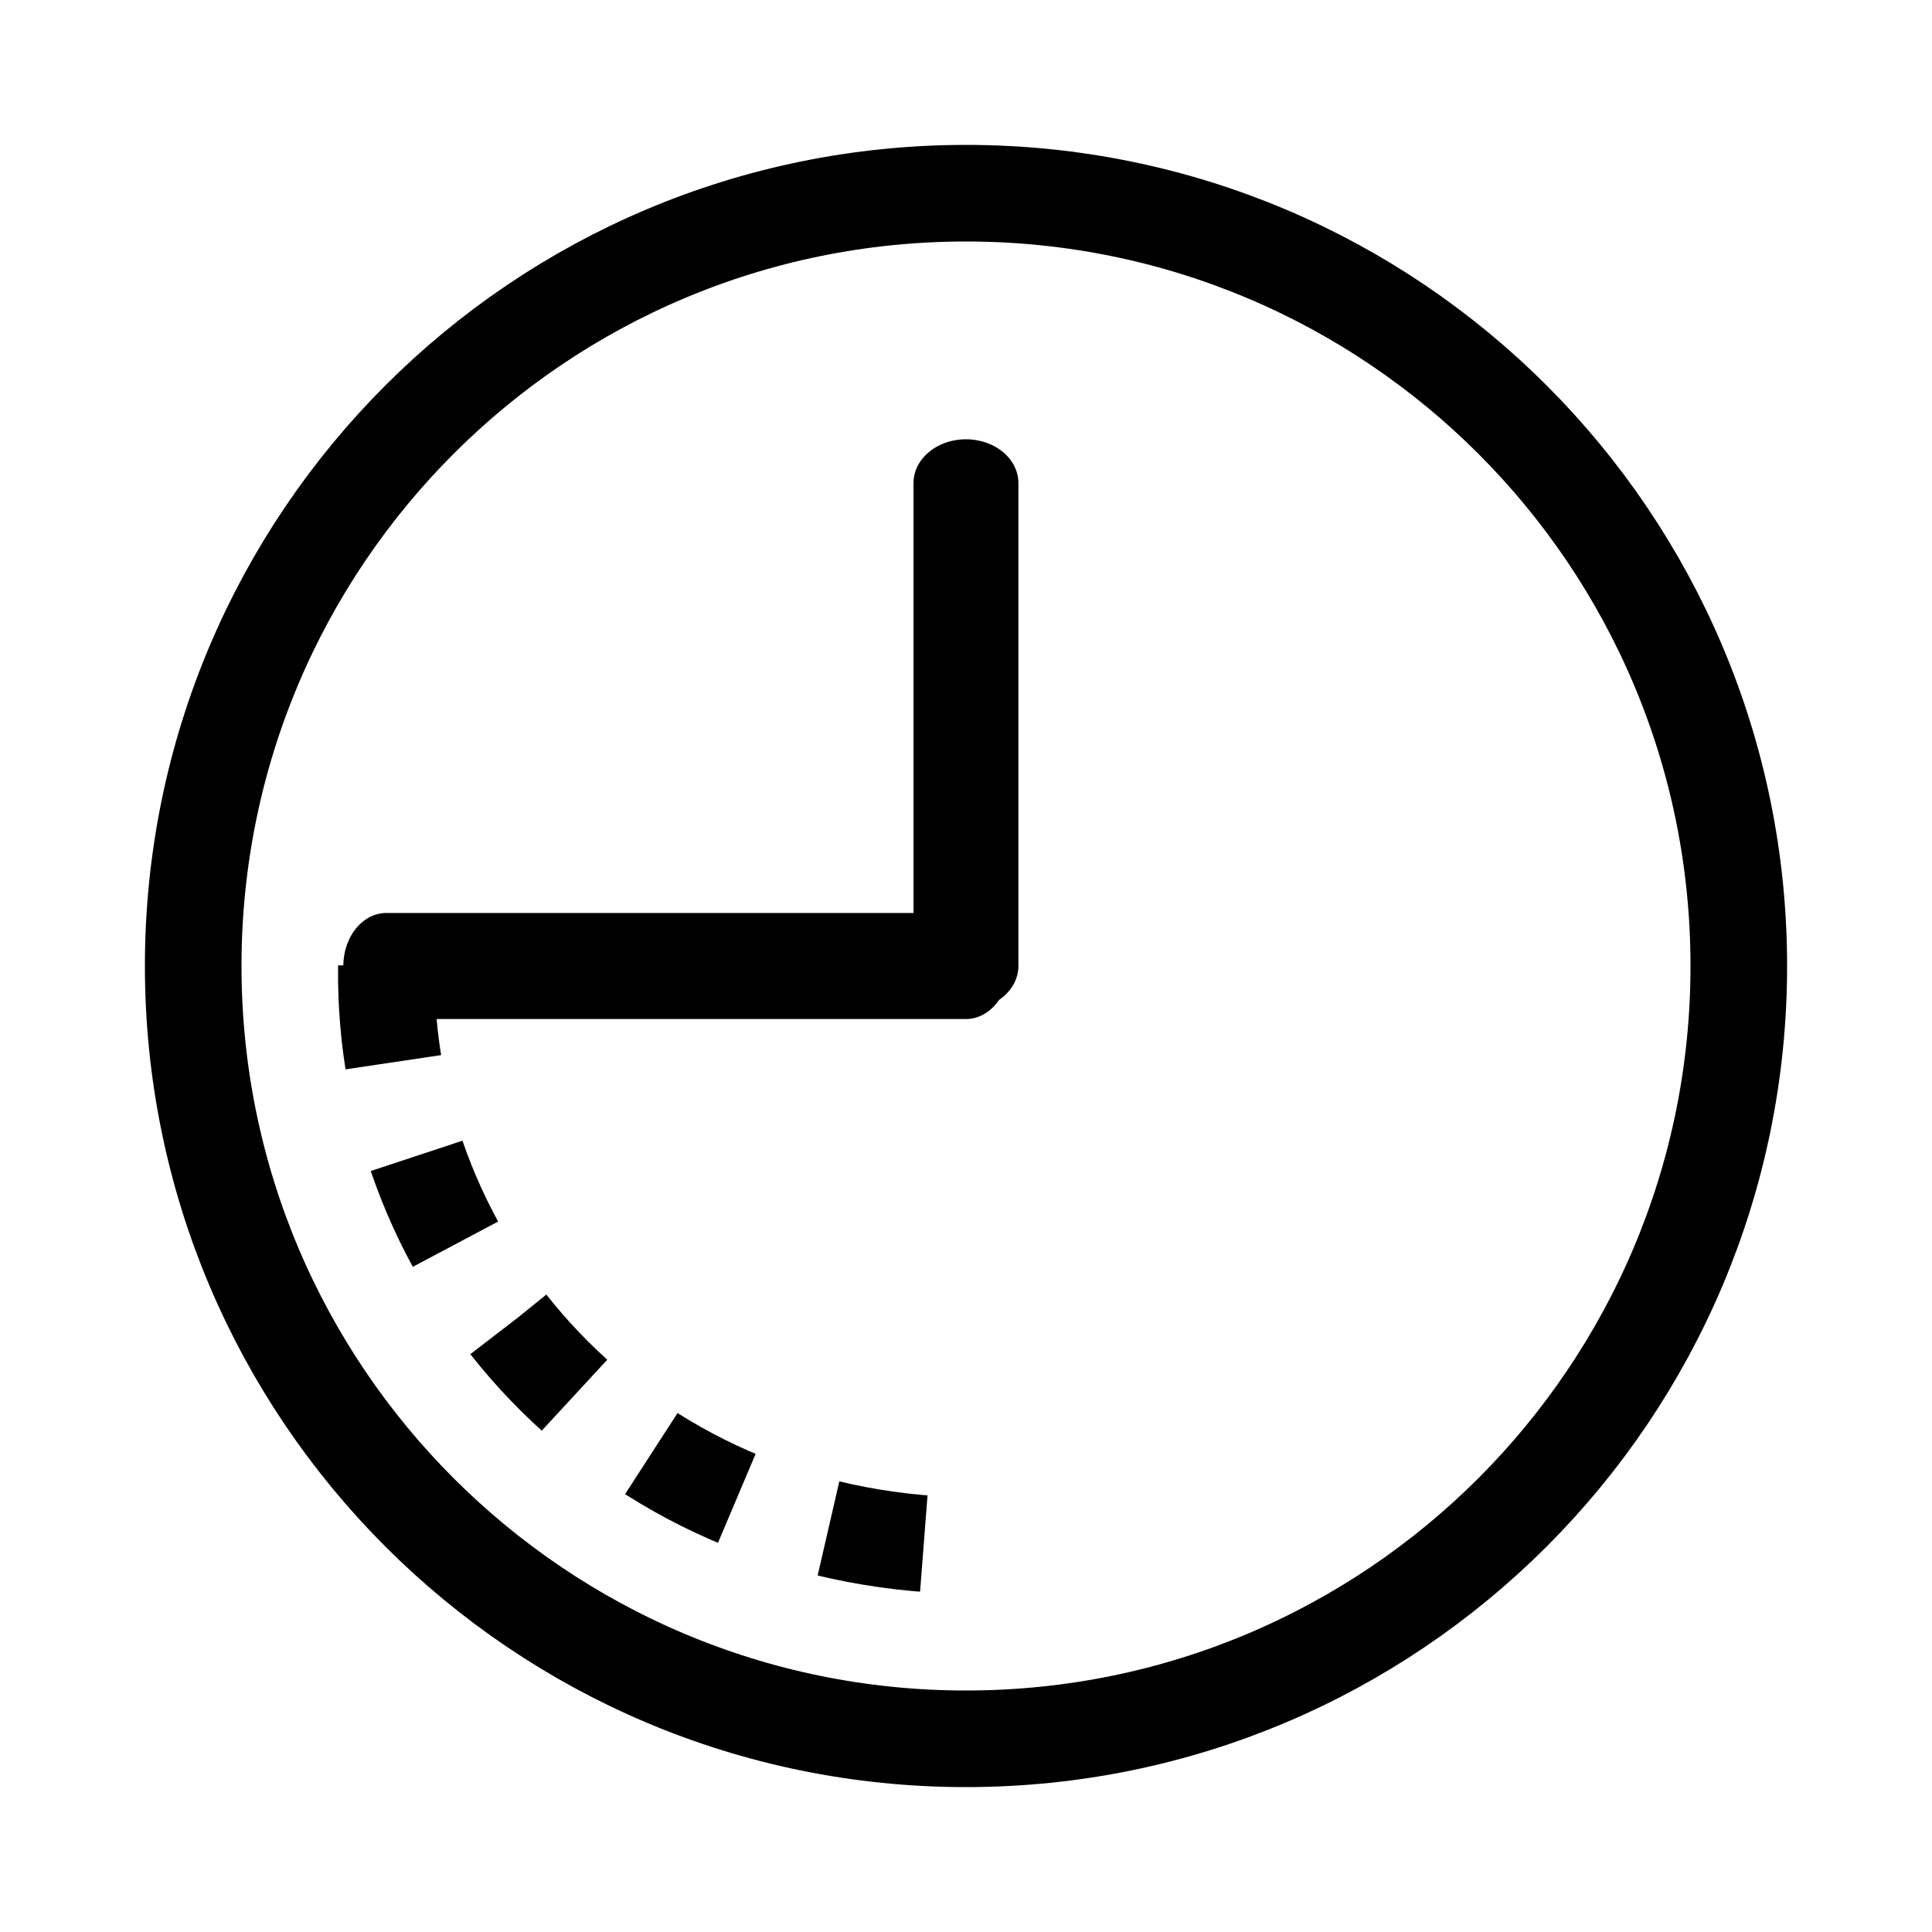
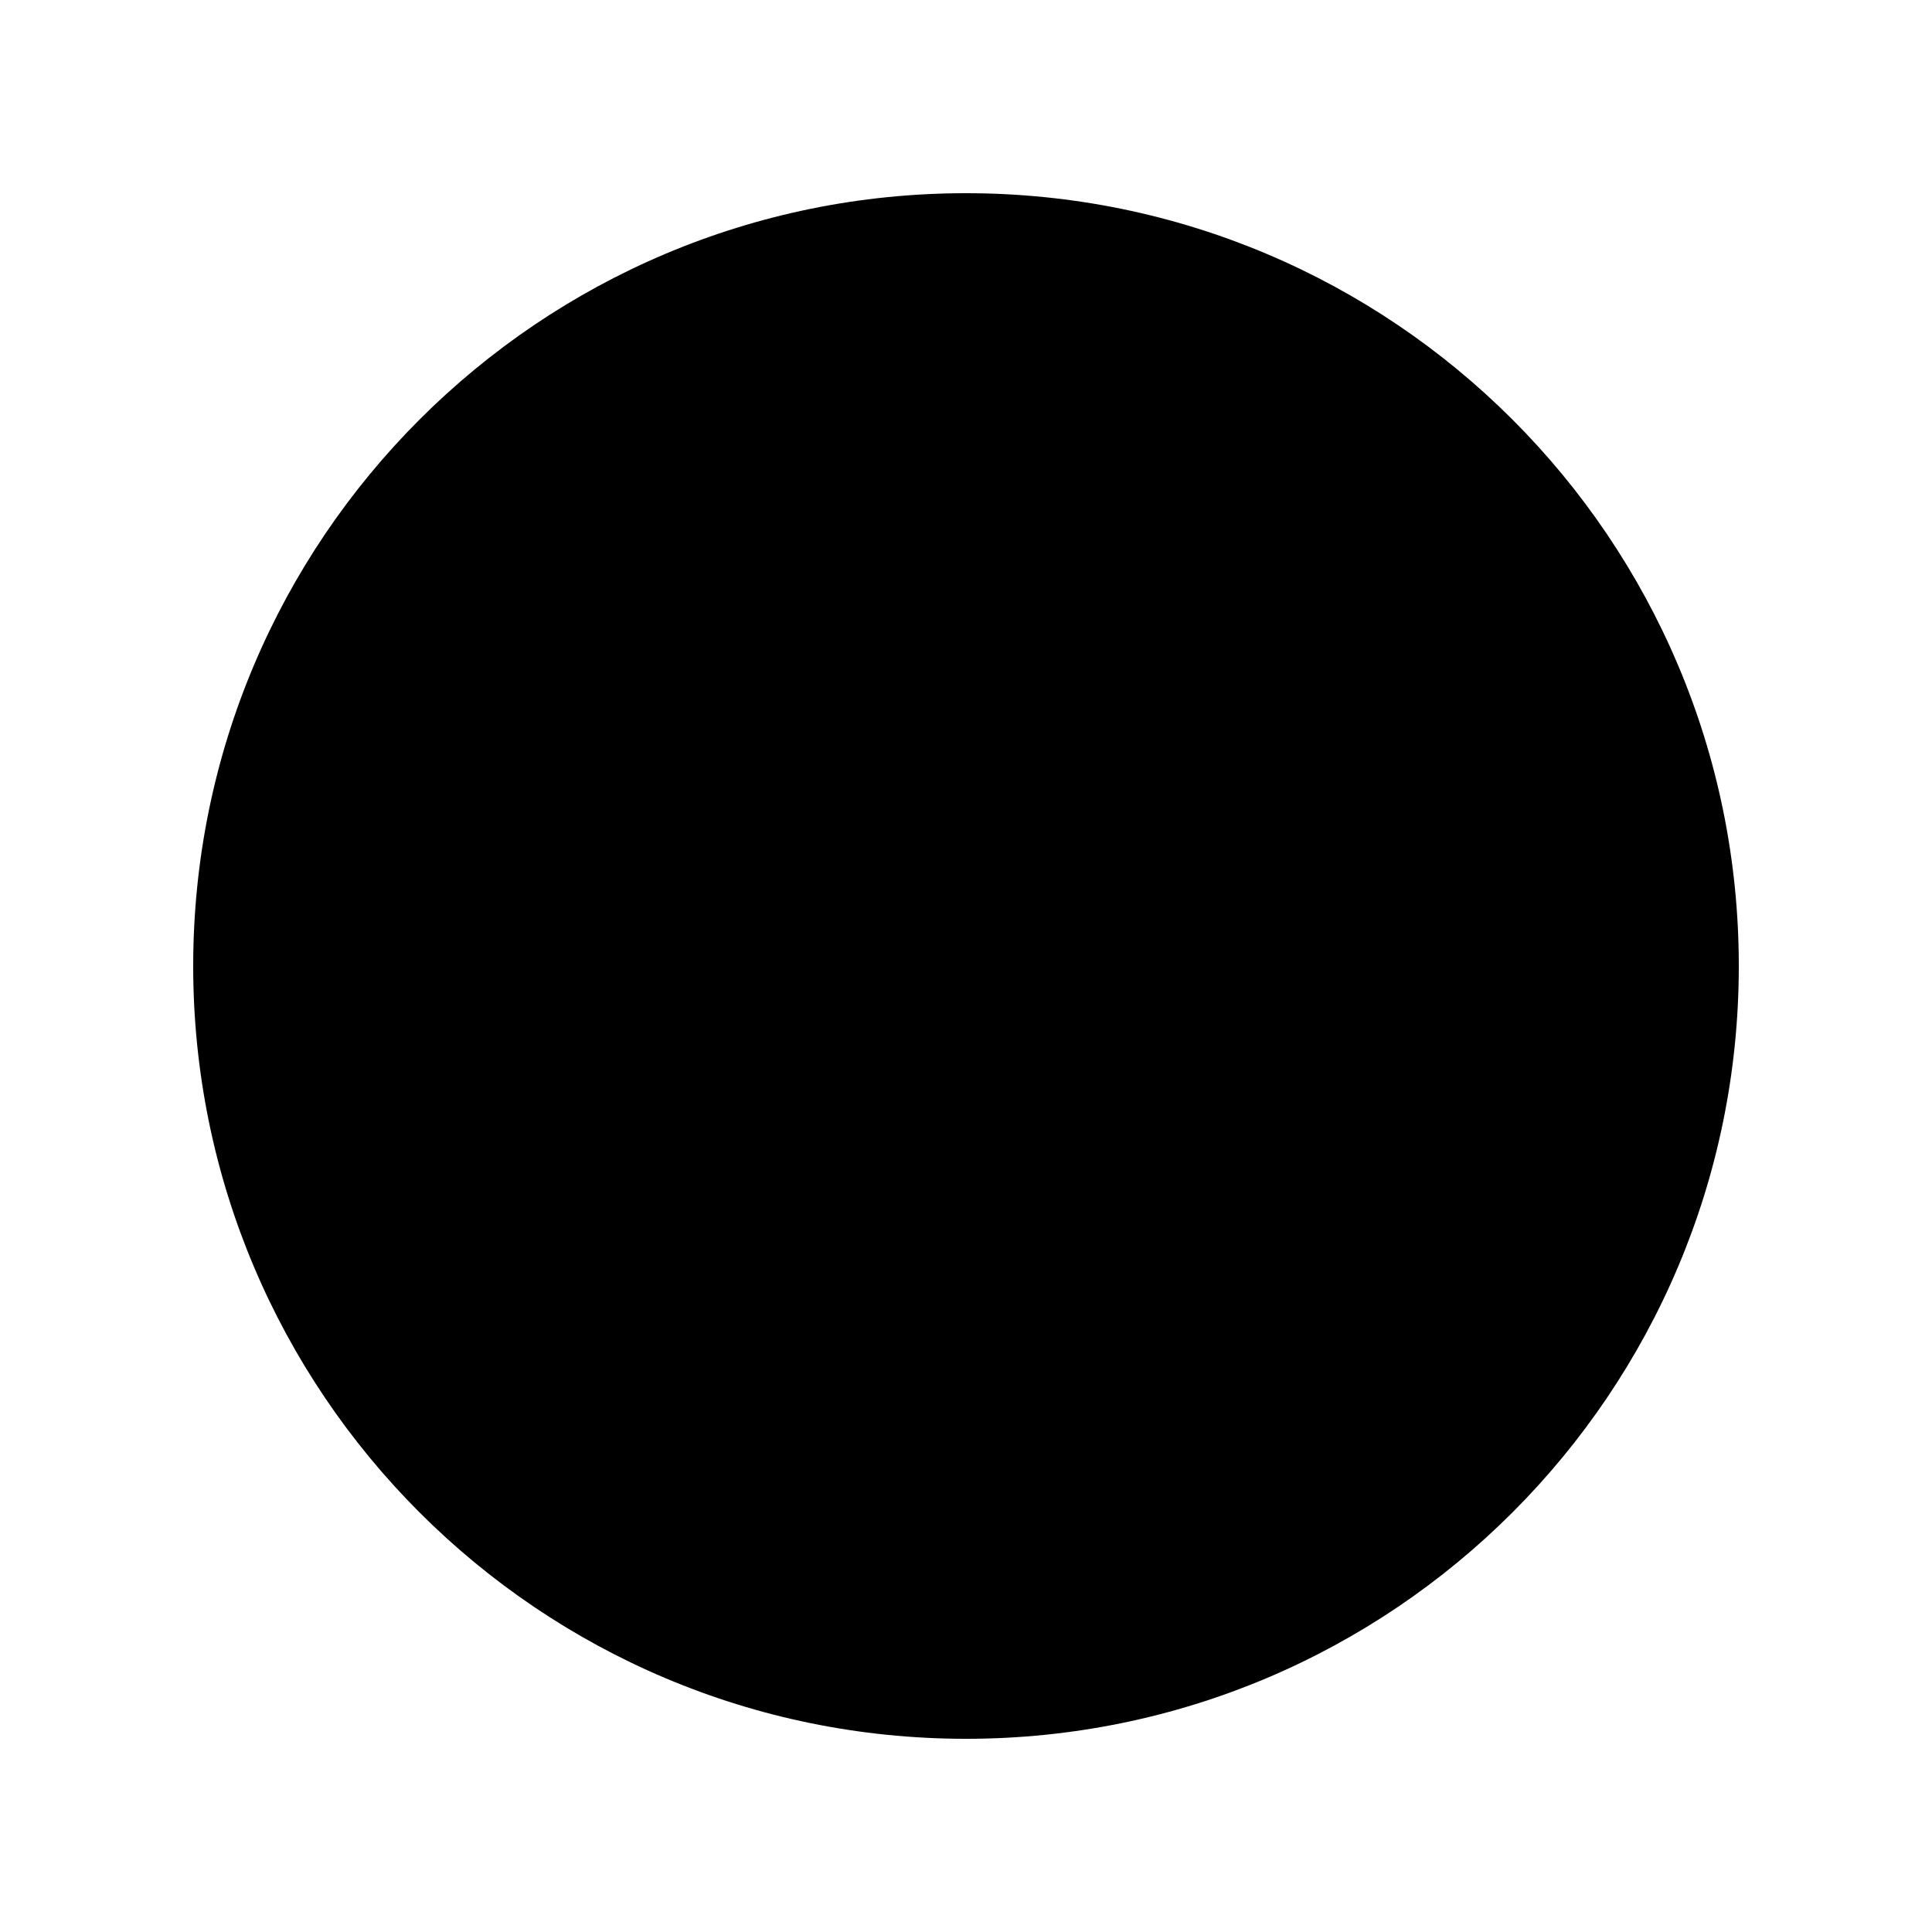
<svg xmlns="http://www.w3.org/2000/svg" width="100%" height="100%" viewBox="0 0 200 200" version="1.1" style="fill-rule:evenodd;clip-rule:evenodd;stroke-linecap:round;stroke-linejoin:round;stroke-miterlimit:1.5;">
-   <circle cx="100" cy="100" r="80" style="fill:none;stroke:black;stroke-width:10px;" />
+   <circle cx="100" cy="100" r="80" style="stroke-width:10px;" />
  <g transform="matrix(-0.810811,0,0,1,181.075,0)">
-     <path d="M100,100L174,100" style="fill:none;stroke:black;stroke-width:10.98px;" />
+     <path d="M100,100L174,100" style="stroke-width:10.98px;" />
  </g>
  <g transform="matrix(-1,0,0,0.833333,199.994,16.6667)">
-     <path d="M100,40L100,100" style="fill:none;stroke:black;stroke-width:10.86px;" />
+     <path d="M100,40L100,100" style="stroke-width:10.86px;" />
  </g>
  <g transform="matrix(1,-1.22465e-16,-1.22465e-16,-1,0,200)">
-     <path d="M40,100C39.552,68.85 64.244,40.566 100,40" style="fill:none;stroke:black;stroke-width:10px;stroke-linecap:butt;stroke-linejoin:miter;stroke-miterlimit:1;stroke-dasharray:10,10;stroke-dashoffset:40;" />
+     <path d="M40,100C39.552,68.85 64.244,40.566 100,40" style="stroke-width:10px;stroke-linecap:butt;stroke-linejoin:miter;stroke-miterlimit:1;stroke-dasharray:10,10;stroke-dashoffset:40;" />
  </g>
</svg>
